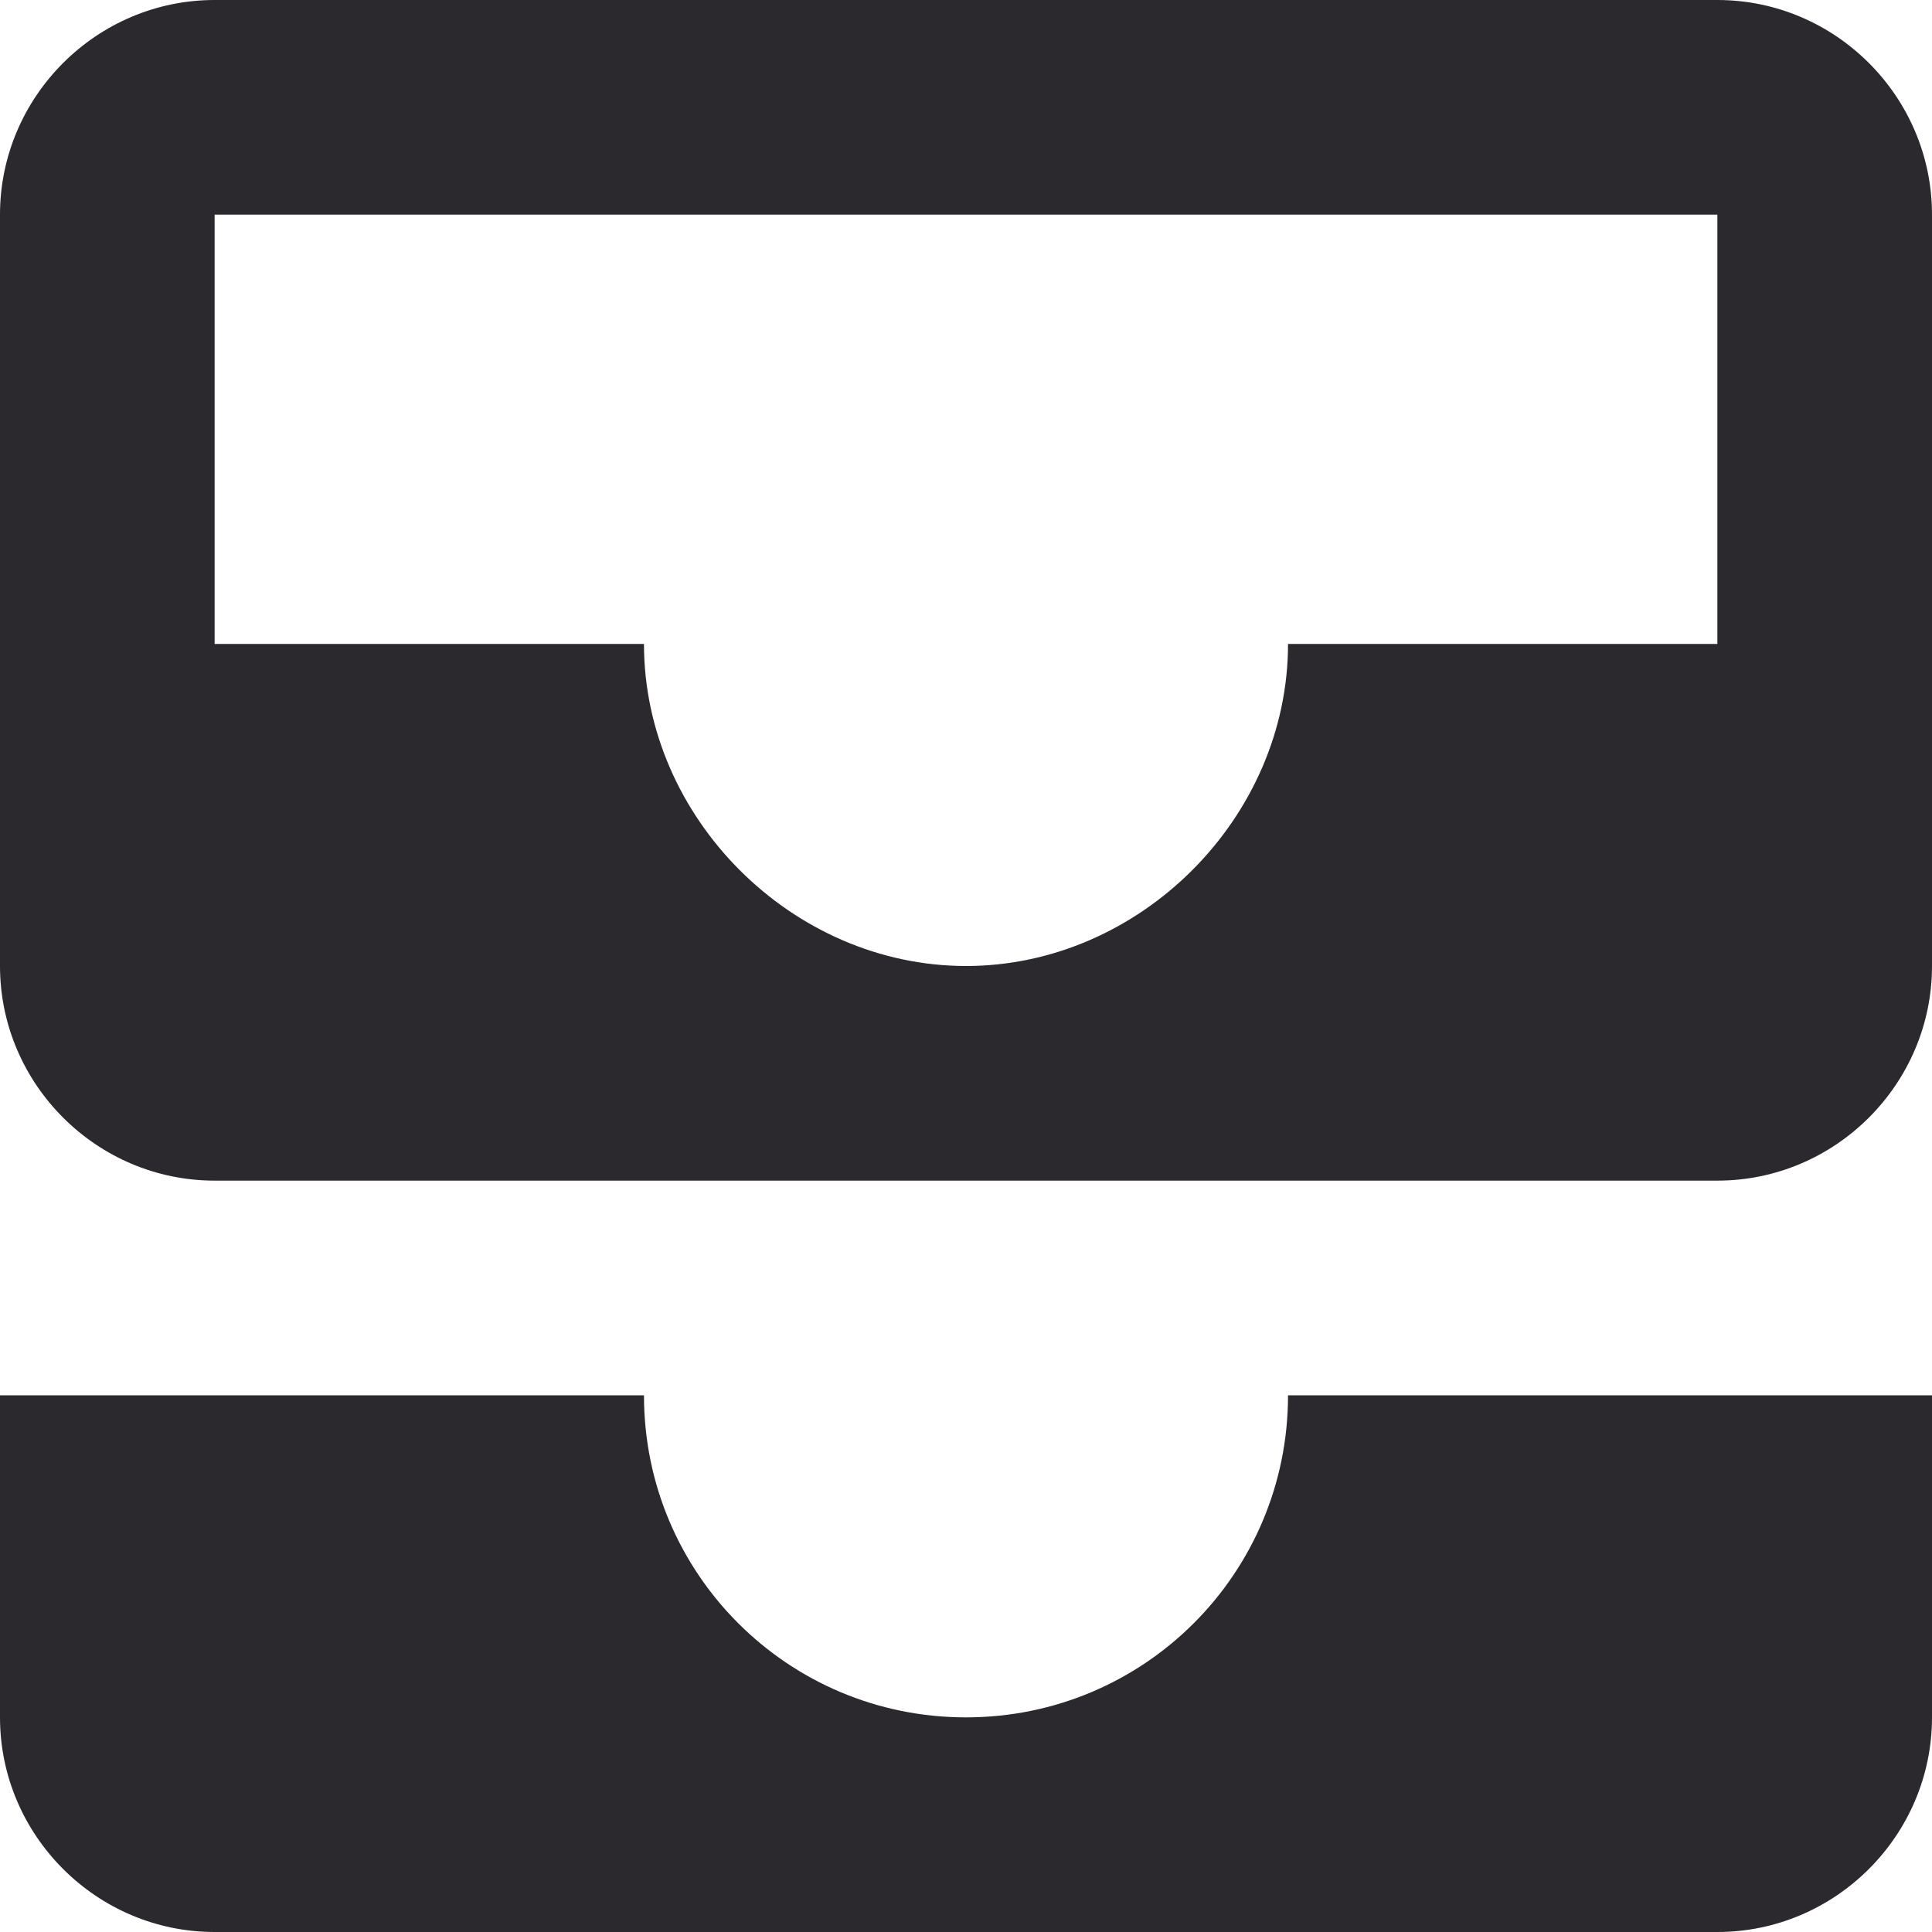
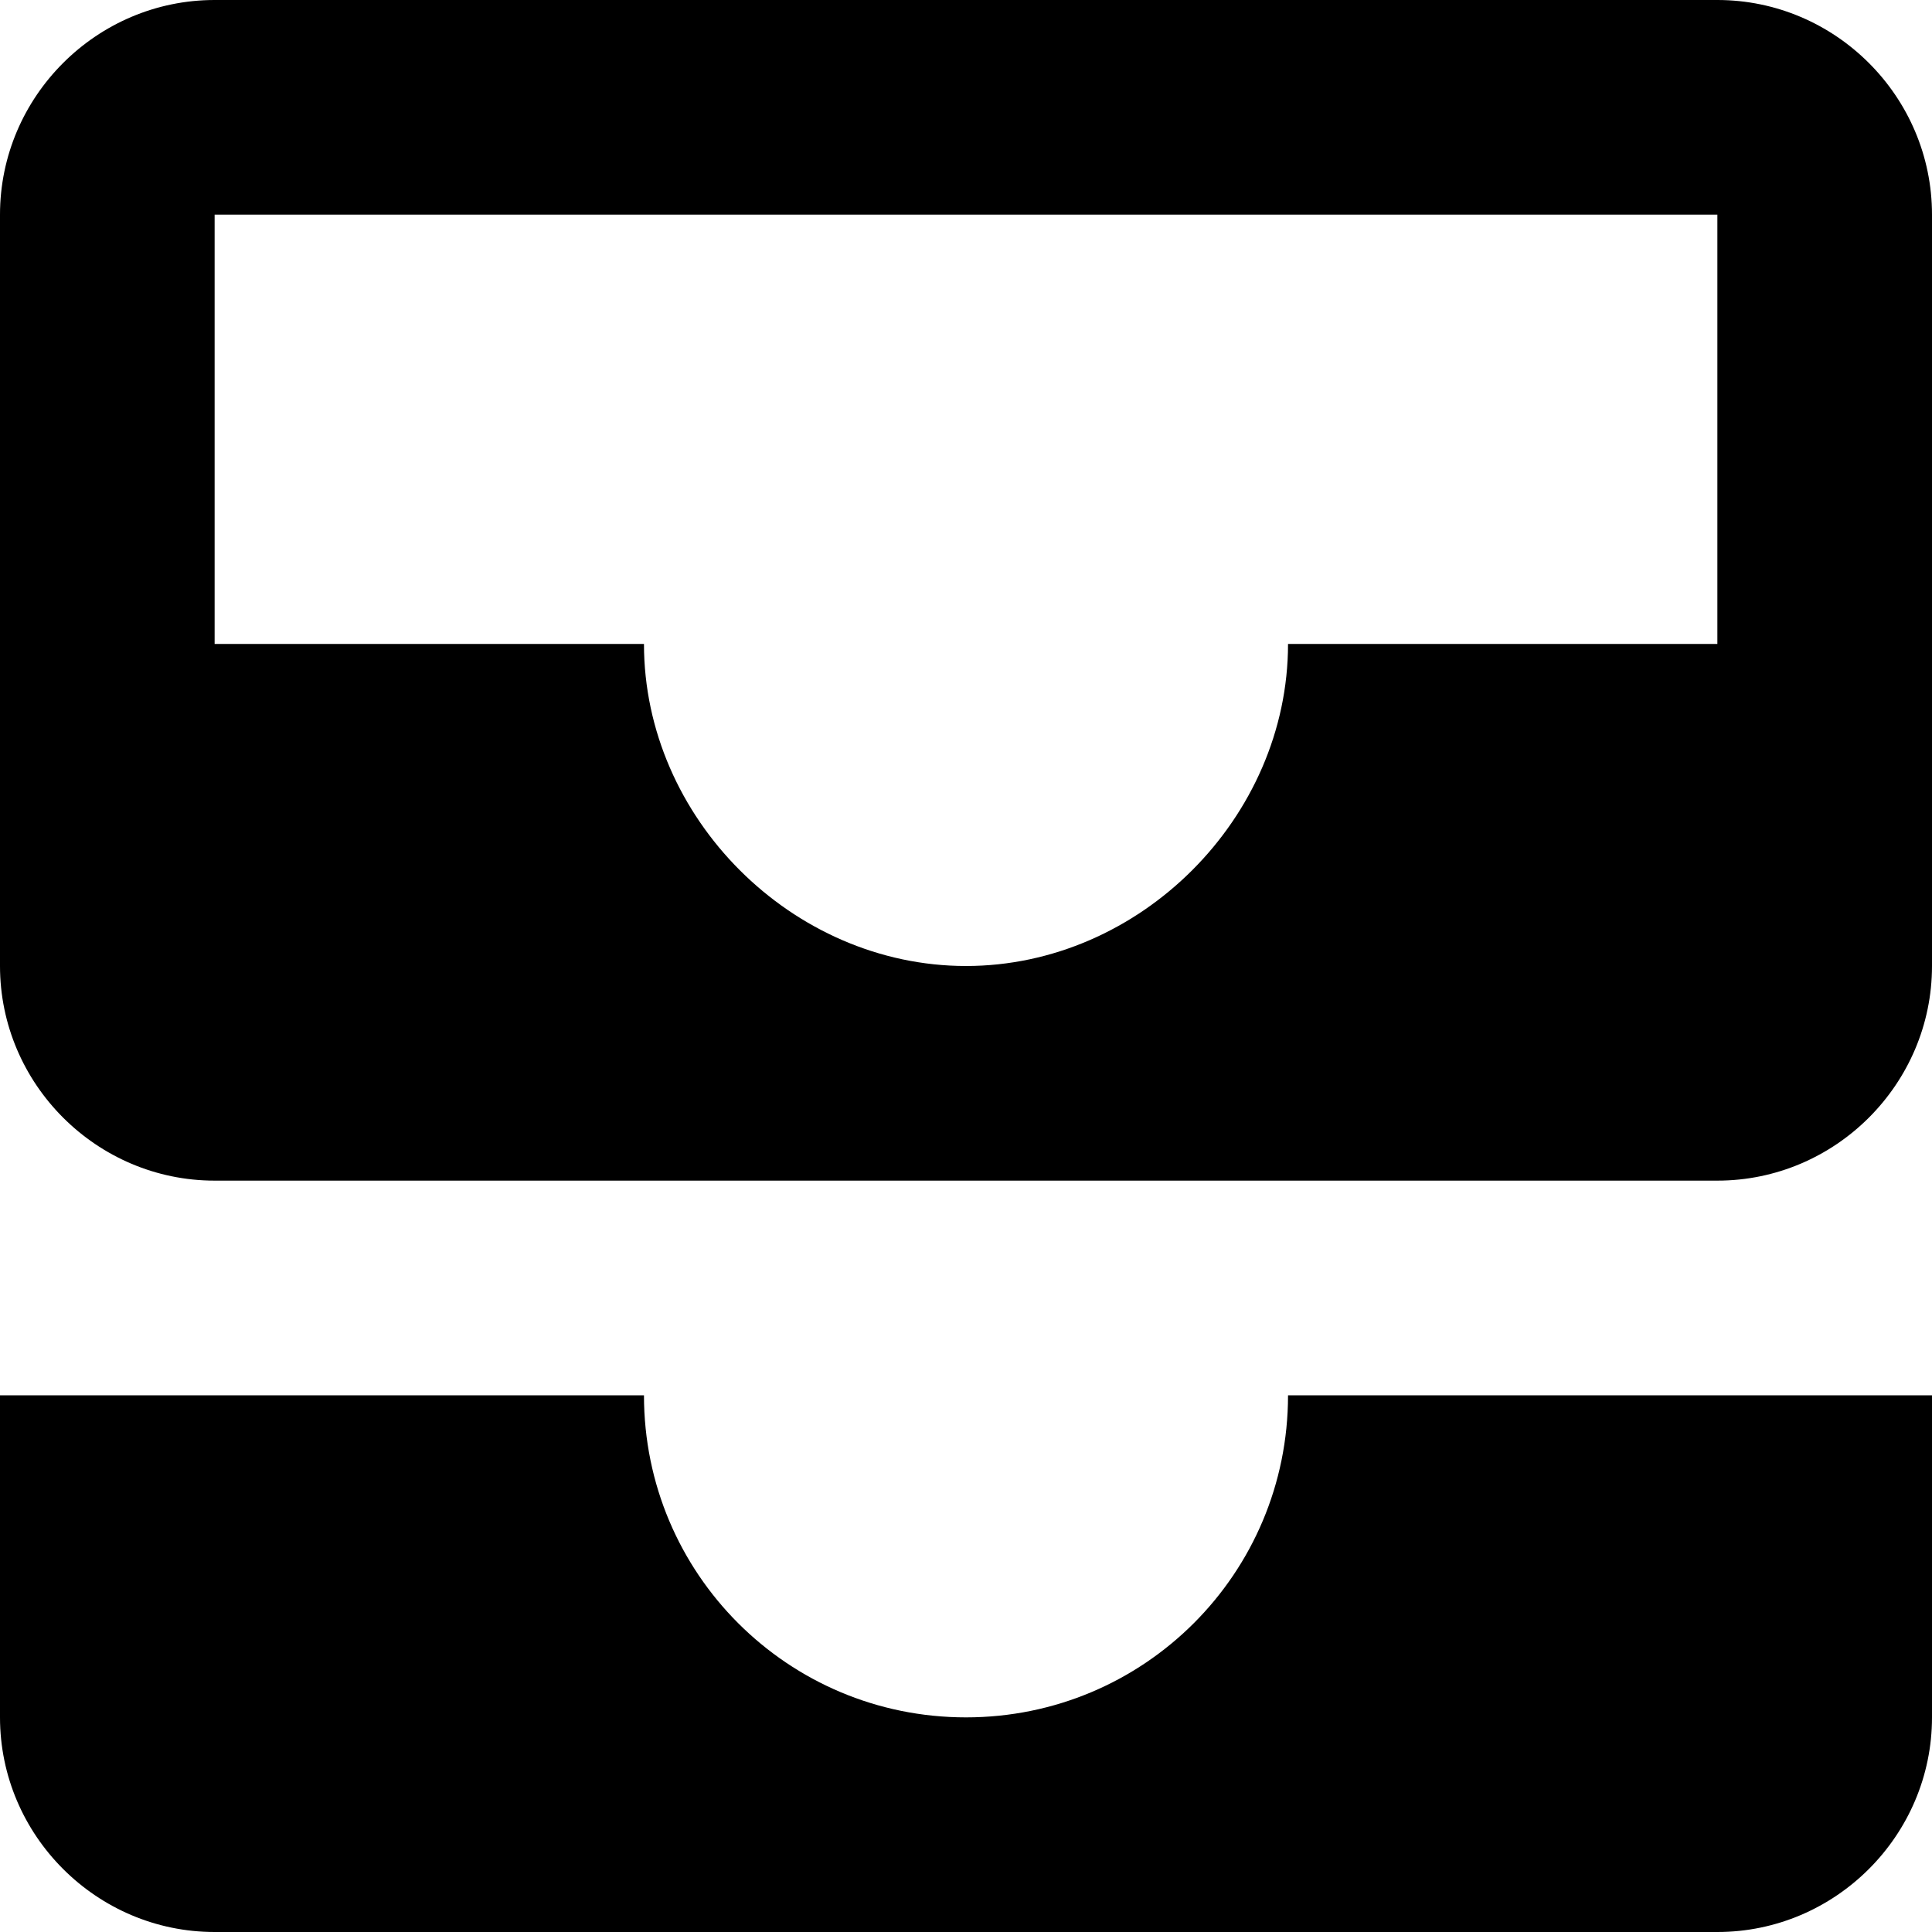
<svg xmlns="http://www.w3.org/2000/svg" width="22px" height="22px" viewBox="0 0 22 22" version="1.1">
-   <g id="Foundation:-niceverynice.com" stroke="none" stroke-width="1" fill="none" fill-rule="evenodd">
-     <g id="Main-Page" transform="translate(-131, -1724)" fill="#2B292D" fill-rule="nonzero">
+   <g id="Foundation:-niceverynice.com" stroke="none" stroke-width="1" fill-rule="evenodd">
+     <g id="files" transform="translate(-131, -1724)" fill-rule="nonzero">
      <g id="Block-with-Selector" transform="translate(-79, 1176)">
        <g id="Selector" transform="translate(208, 344)">
          <g id="Item-3" transform="translate(1, 201)">
            <path d="M20.556,3 L3.444,3 C2.1,3 1,4.1 1,5.444 L1,14 C1,15.344 2.1,16.444 3.444,16.444 L20.556,16.444 C21.9,16.444 23,15.344 23,14 L23,5.444 C23,4.1 21.9,3 20.556,3 Z M20.556,10.333 L15.667,10.333 C15.667,12.313 13.98,14 12,14 C10.02,14 8.333,12.313 8.333,10.333 L3.444,10.333 L3.444,5.444 L20.556,5.444 L20.556,10.333 Z M15.667,18.889 L23,18.889 L23,22.556 C23,23.9 21.9,25 20.556,25 L3.444,25 C2.1,25 1,23.9 1,22.556 L1,18.889 L8.333,18.889 C8.333,20.918 9.971,22.556 12,22.556 C14.029,22.556 15.667,20.918 15.667,18.889 Z" id="Icon" />
          </g>
        </g>
      </g>
    </g>
  </g>
</svg>
